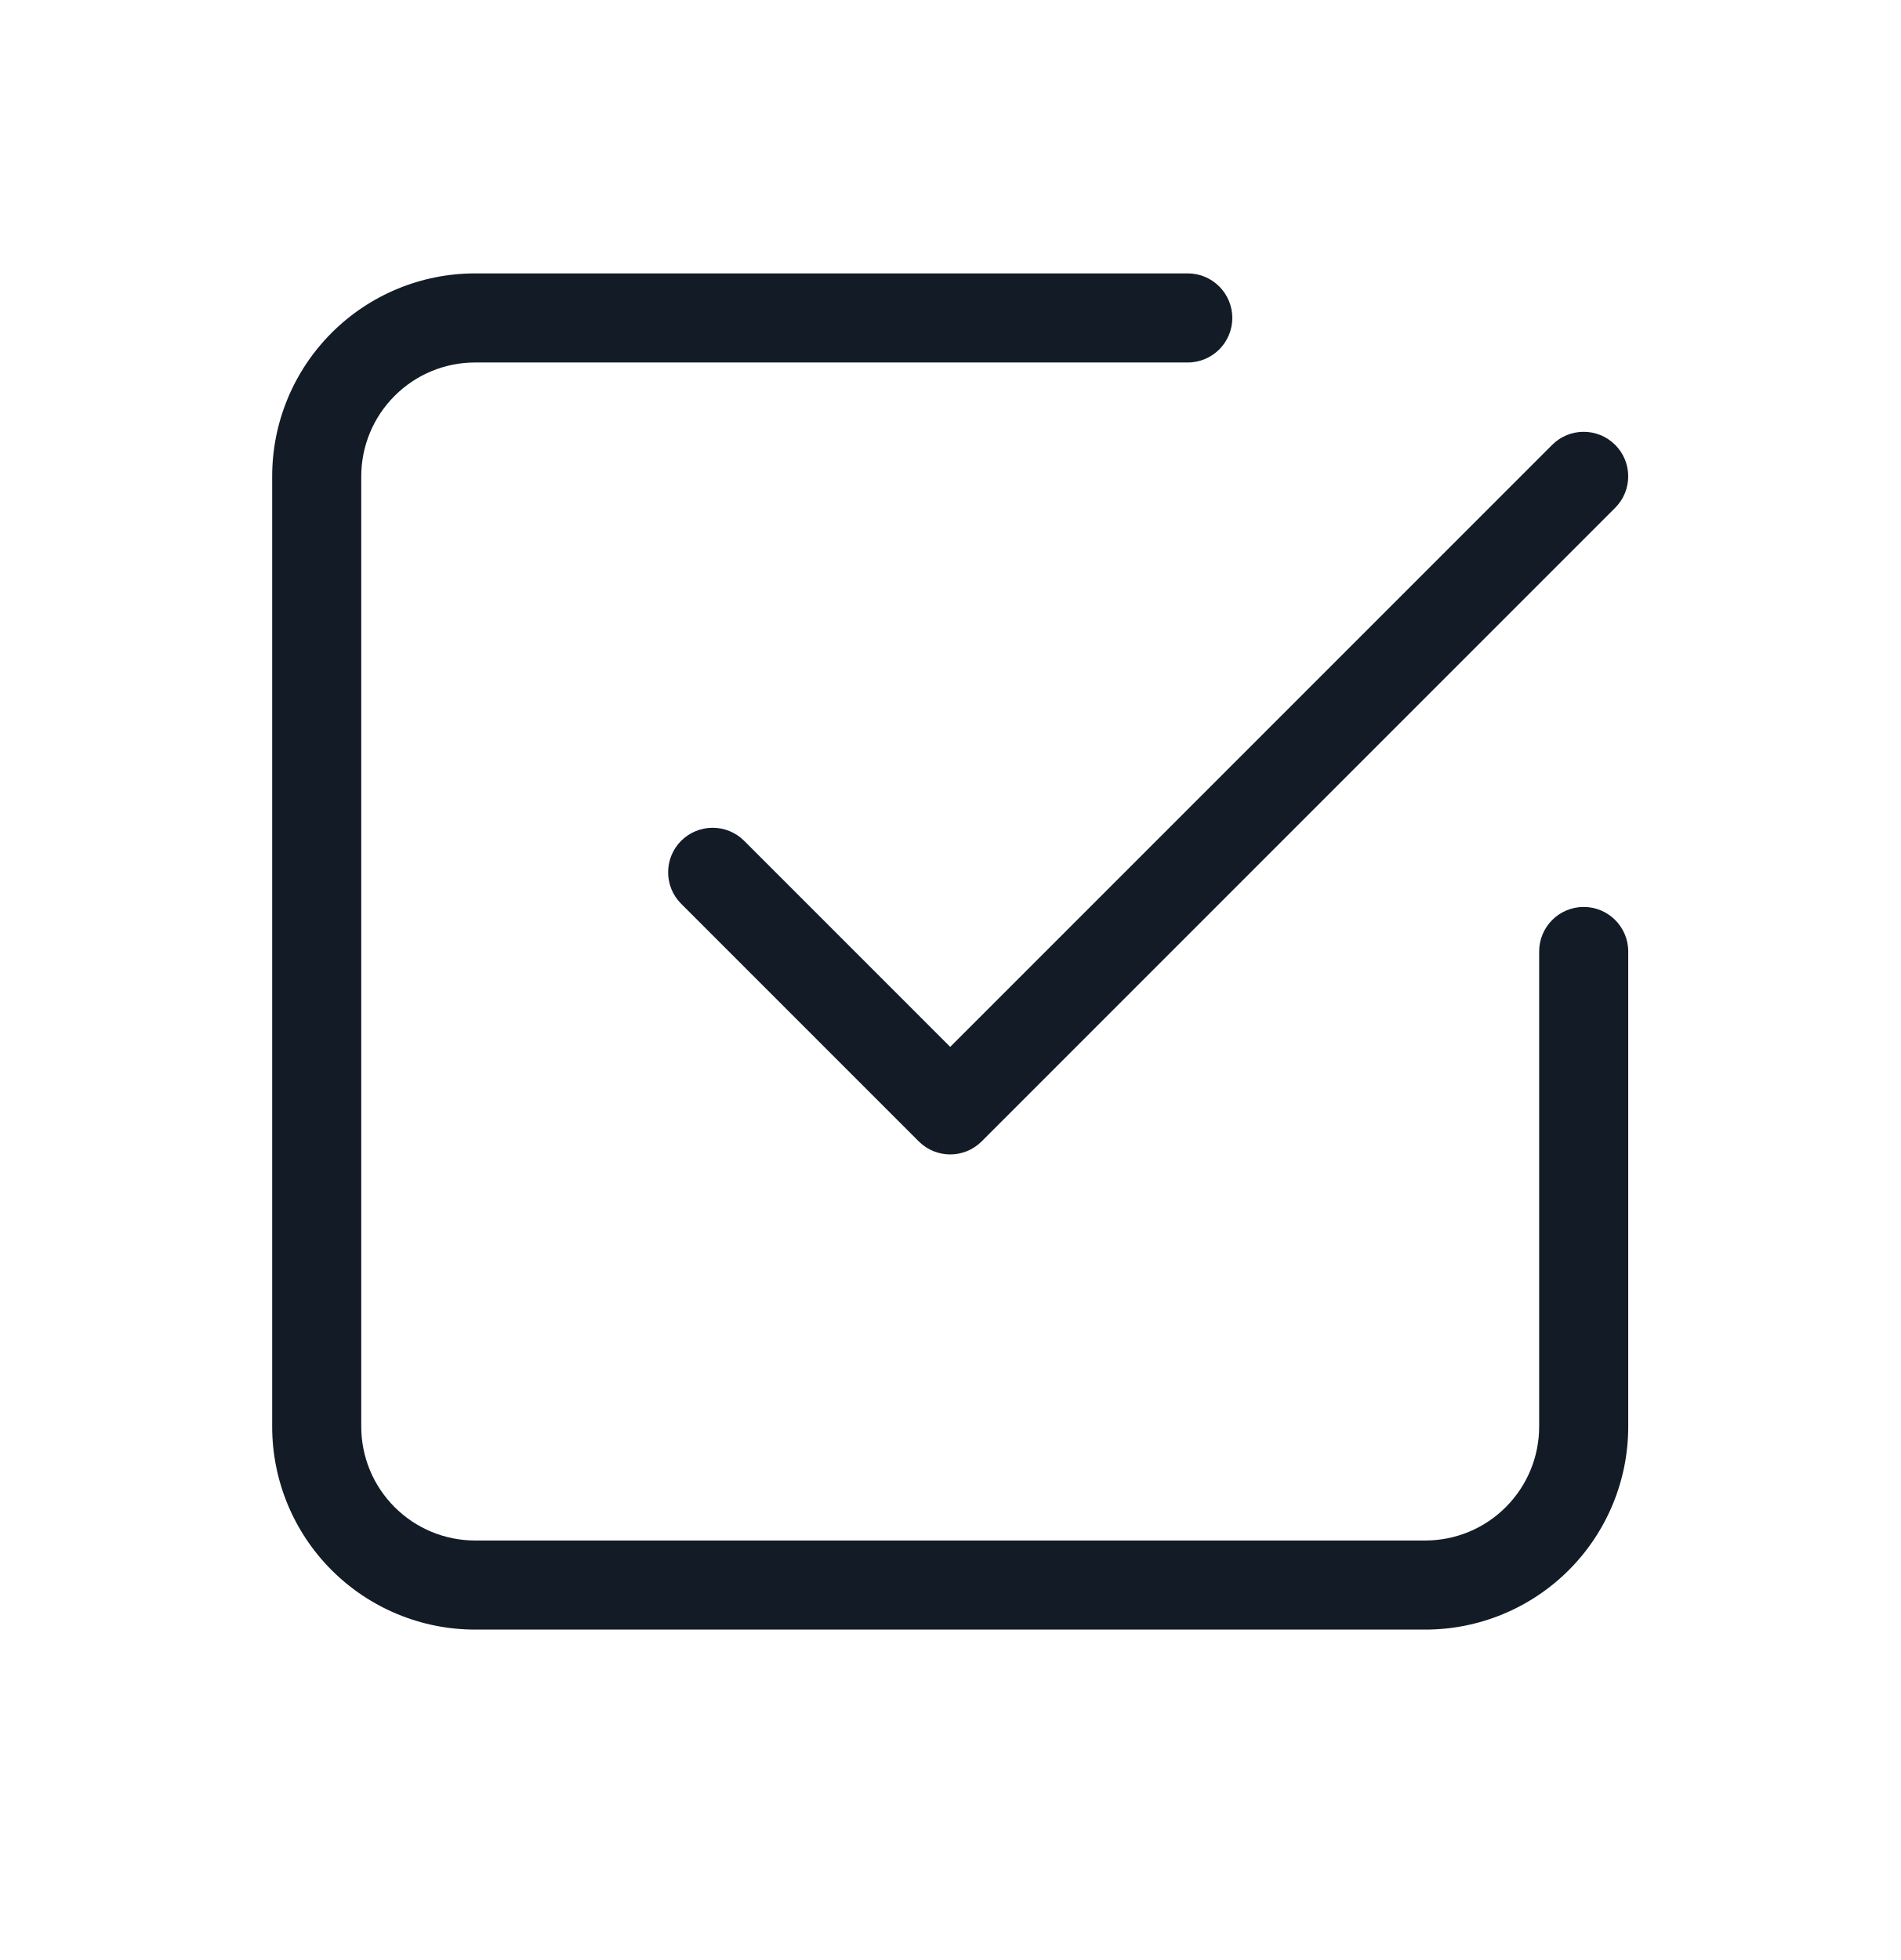
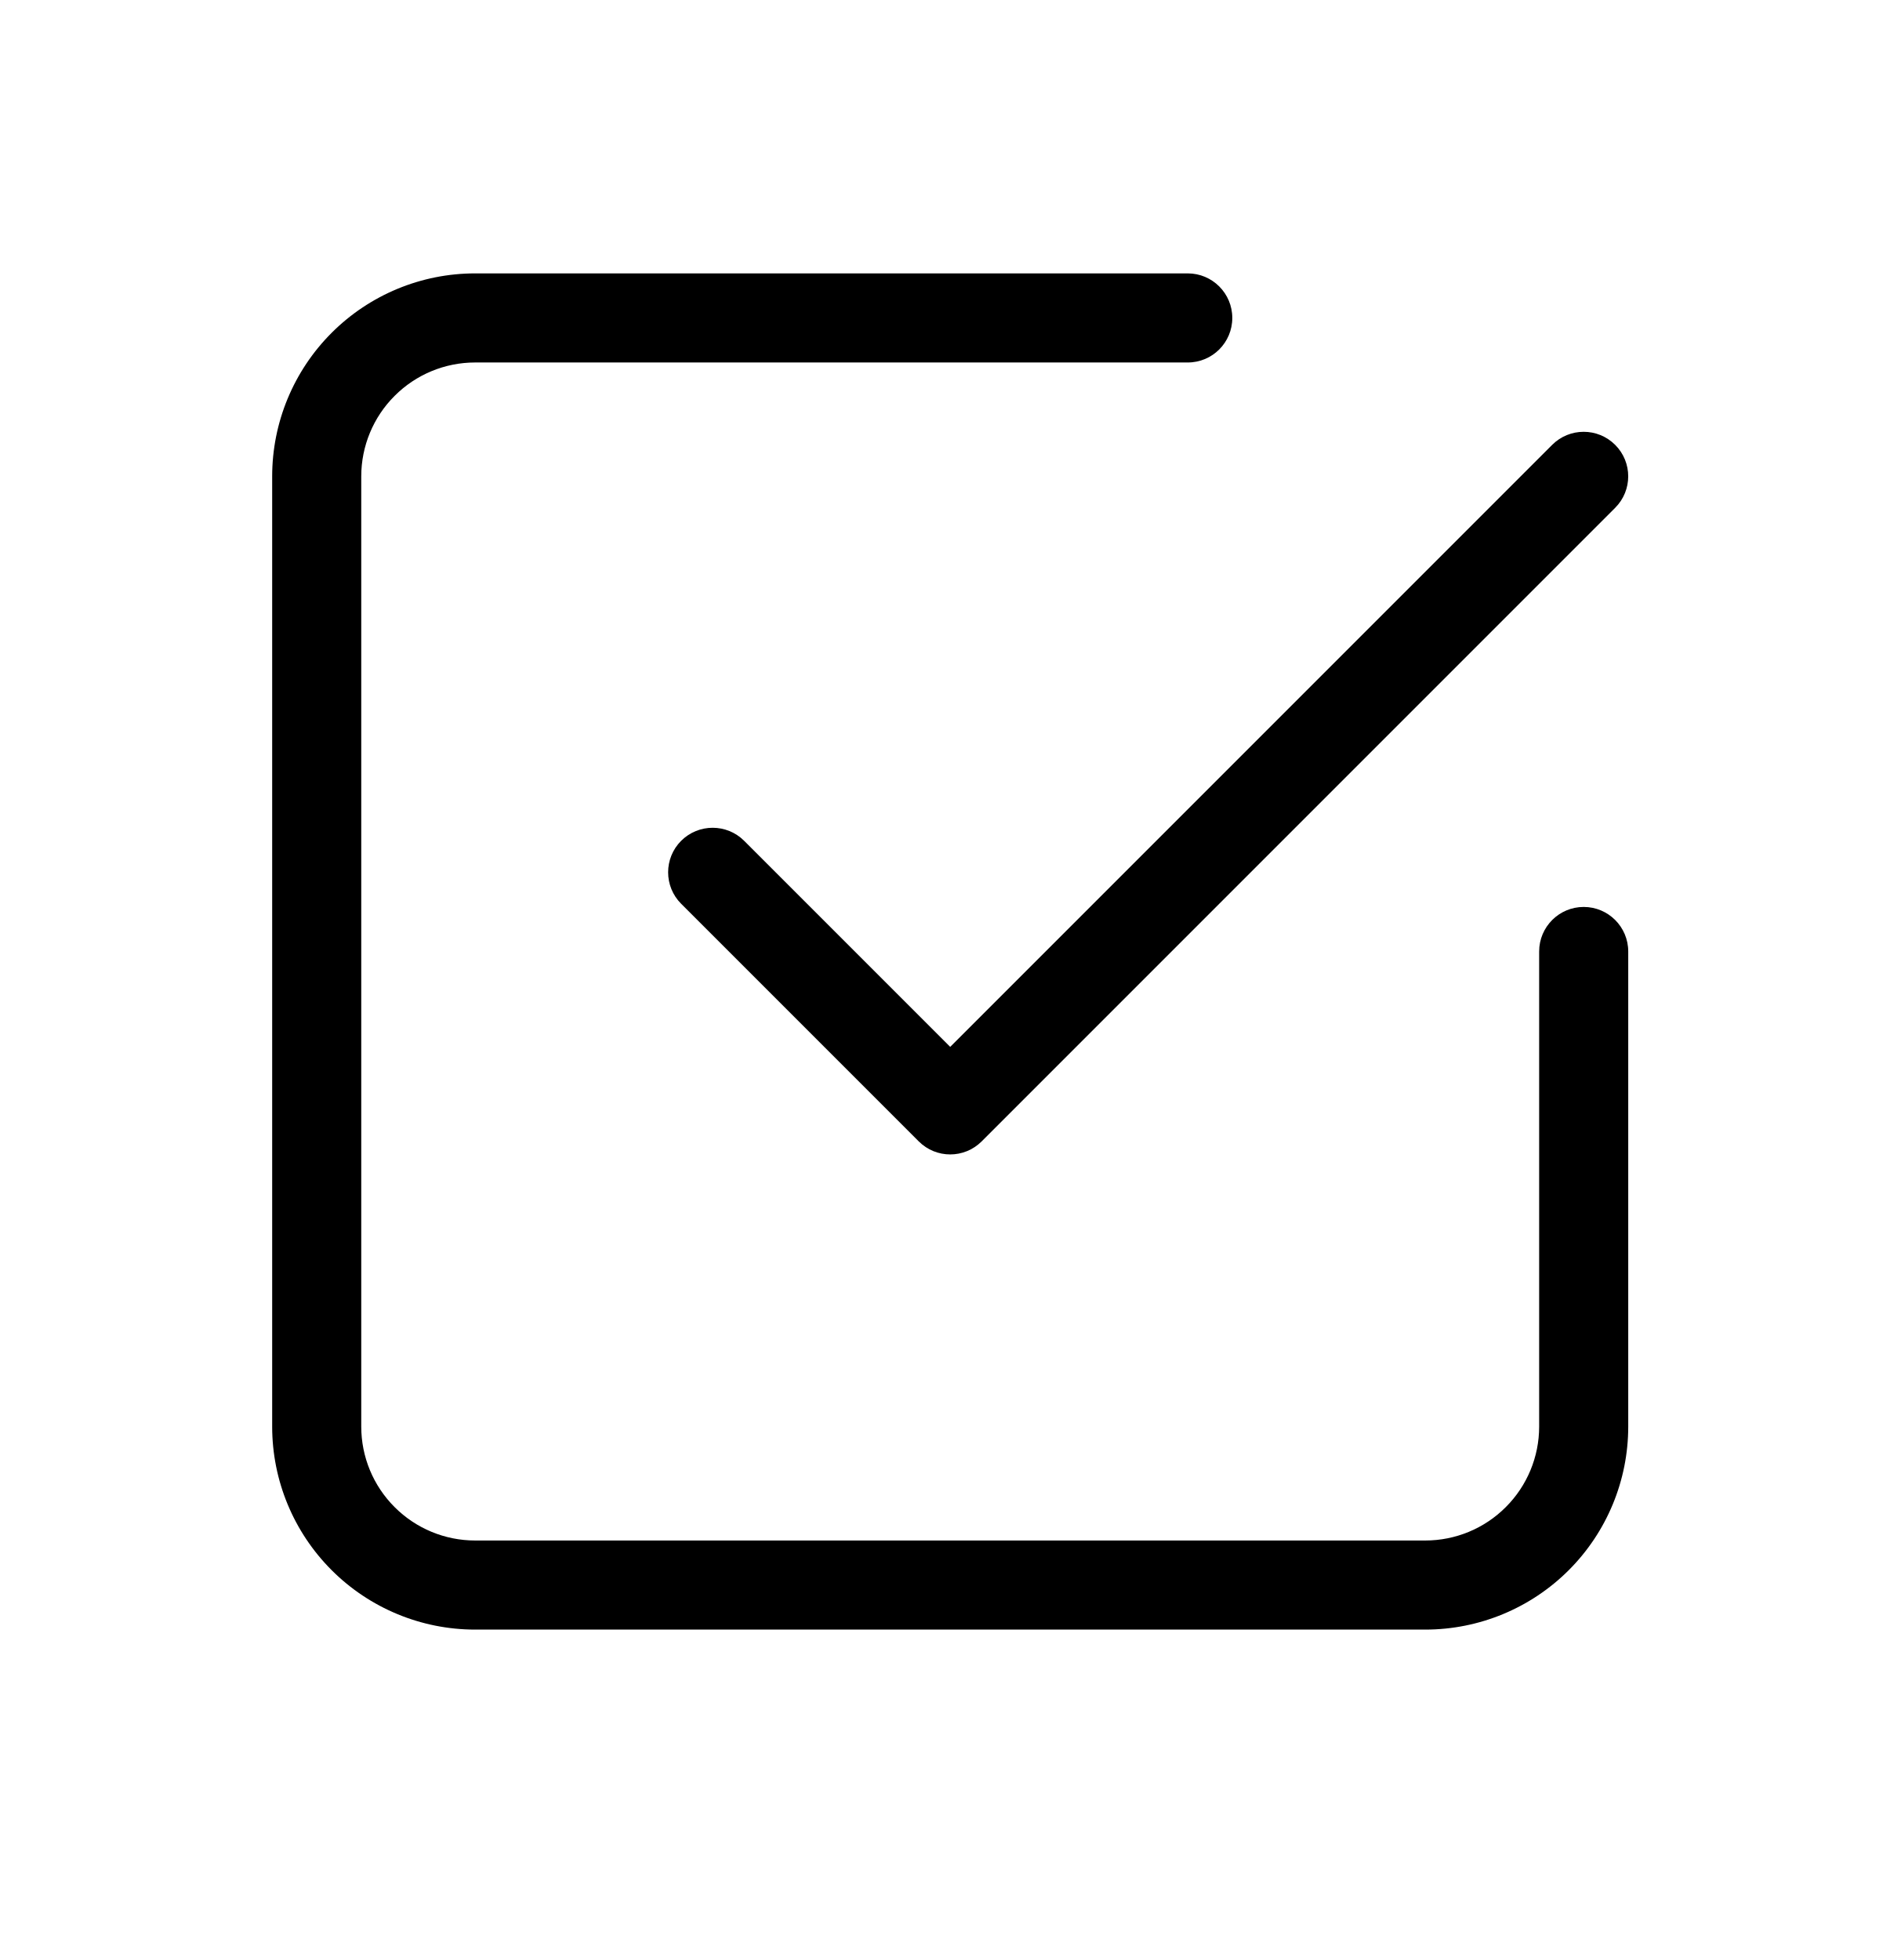
- <svg xmlns="http://www.w3.org/2000/svg" width="32" height="33" viewBox="0 0 32 33" fill="none">
-   <path fill-rule="evenodd" clip-rule="evenodd" d="M27.197 7.49C27.49 7.783 27.49 8.257 27.197 8.55L16.53 19.217C16.237 19.51 15.763 19.51 15.47 19.217L11.47 15.217C11.177 14.924 11.177 14.449 11.47 14.156C11.763 13.864 12.237 13.864 12.53 14.156L16 17.626L26.136 7.49C26.429 7.197 26.904 7.197 27.197 7.49Z" fill="#131C26" />
-   <path fill-rule="evenodd" clip-rule="evenodd" d="M8 6.103C7.492 6.103 7.004 6.305 6.645 6.665C6.285 7.024 6.083 7.512 6.083 8.02V24.02C6.083 24.528 6.285 25.016 6.645 25.375C7.004 25.735 7.492 25.937 8 25.937H24C24.508 25.937 24.996 25.735 25.355 25.375C25.715 25.016 25.917 24.528 25.917 24.02V16.02C25.917 15.606 26.253 15.27 26.667 15.27C27.081 15.27 27.417 15.606 27.417 16.02V24.02C27.417 24.926 27.057 25.795 26.416 26.436C25.775 27.077 24.906 27.437 24 27.437H8C7.094 27.437 6.225 27.077 5.584 26.436C4.943 25.795 4.583 24.926 4.583 24.02V8.02C4.583 7.114 4.943 6.245 5.584 5.604C6.225 4.963 7.094 4.603 8 4.603H20C20.414 4.603 20.75 4.939 20.75 5.353C20.75 5.768 20.414 6.103 20 6.103H8Z" fill="#131C26" />
+ <svg xmlns="http://www.w3.org/2000/svg" viewBox="0 0 32 33">
+   <path d="M27.197 7.49C27.49 7.783 27.49 8.257 27.197 8.55L16.53 19.217C16.237 19.51 15.763 19.51 15.47 19.217L11.47 15.217C11.177 14.924 11.177 14.449 11.47 14.156C11.763 13.864 12.237 13.864 12.53 14.156L16 17.626L26.136 7.49C26.429 7.197 26.904 7.197 27.197 7.49Z" />
+   <path d="M8 6.103C7.492 6.103 7.004 6.305 6.645 6.665C6.285 7.024 6.083 7.512 6.083 8.02V24.02C6.083 24.528 6.285 25.016 6.645 25.375C7.004 25.735 7.492 25.937 8 25.937H24C24.508 25.937 24.996 25.735 25.355 25.375C25.715 25.016 25.917 24.528 25.917 24.02V16.02C25.917 15.606 26.253 15.27 26.667 15.27C27.081 15.27 27.417 15.606 27.417 16.02V24.02C27.417 24.926 27.057 25.795 26.416 26.436C25.775 27.077 24.906 27.437 24 27.437H8C7.094 27.437 6.225 27.077 5.584 26.436C4.943 25.795 4.583 24.926 4.583 24.02V8.02C4.583 7.114 4.943 6.245 5.584 5.604C6.225 4.963 7.094 4.603 8 4.603H20C20.414 4.603 20.75 4.939 20.75 5.353C20.75 5.768 20.414 6.103 20 6.103H8Z" />
</svg>
